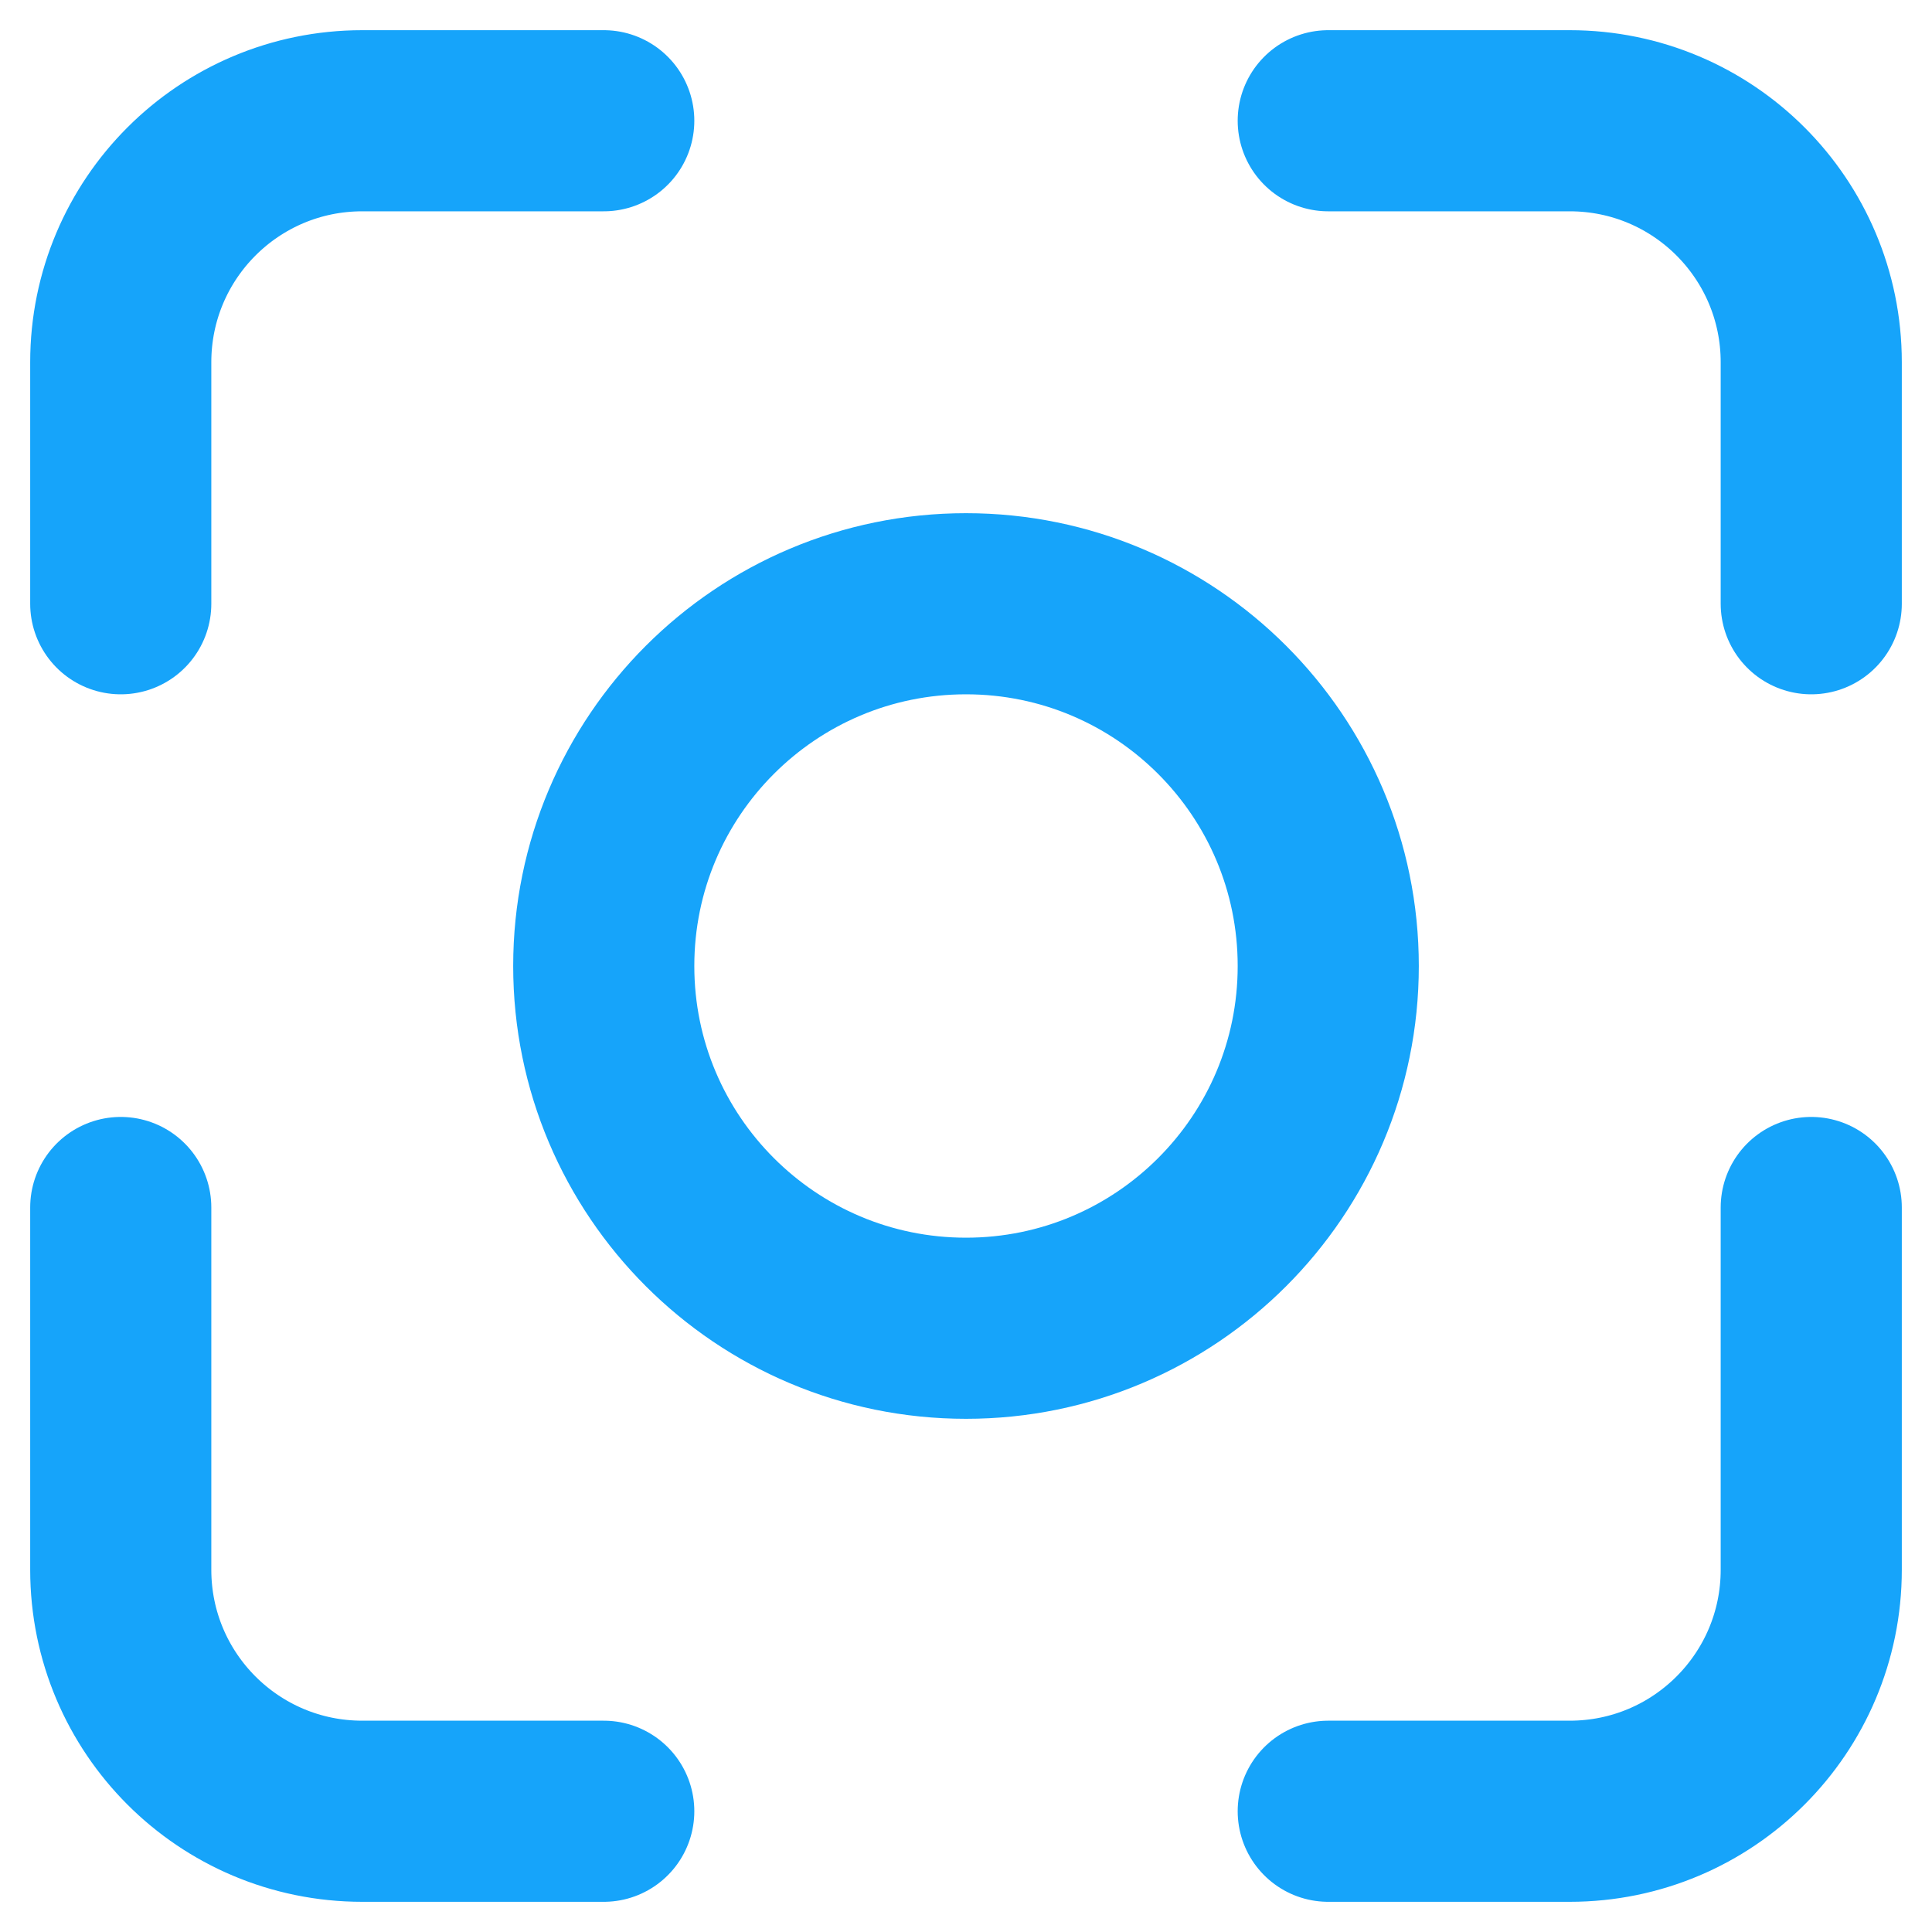
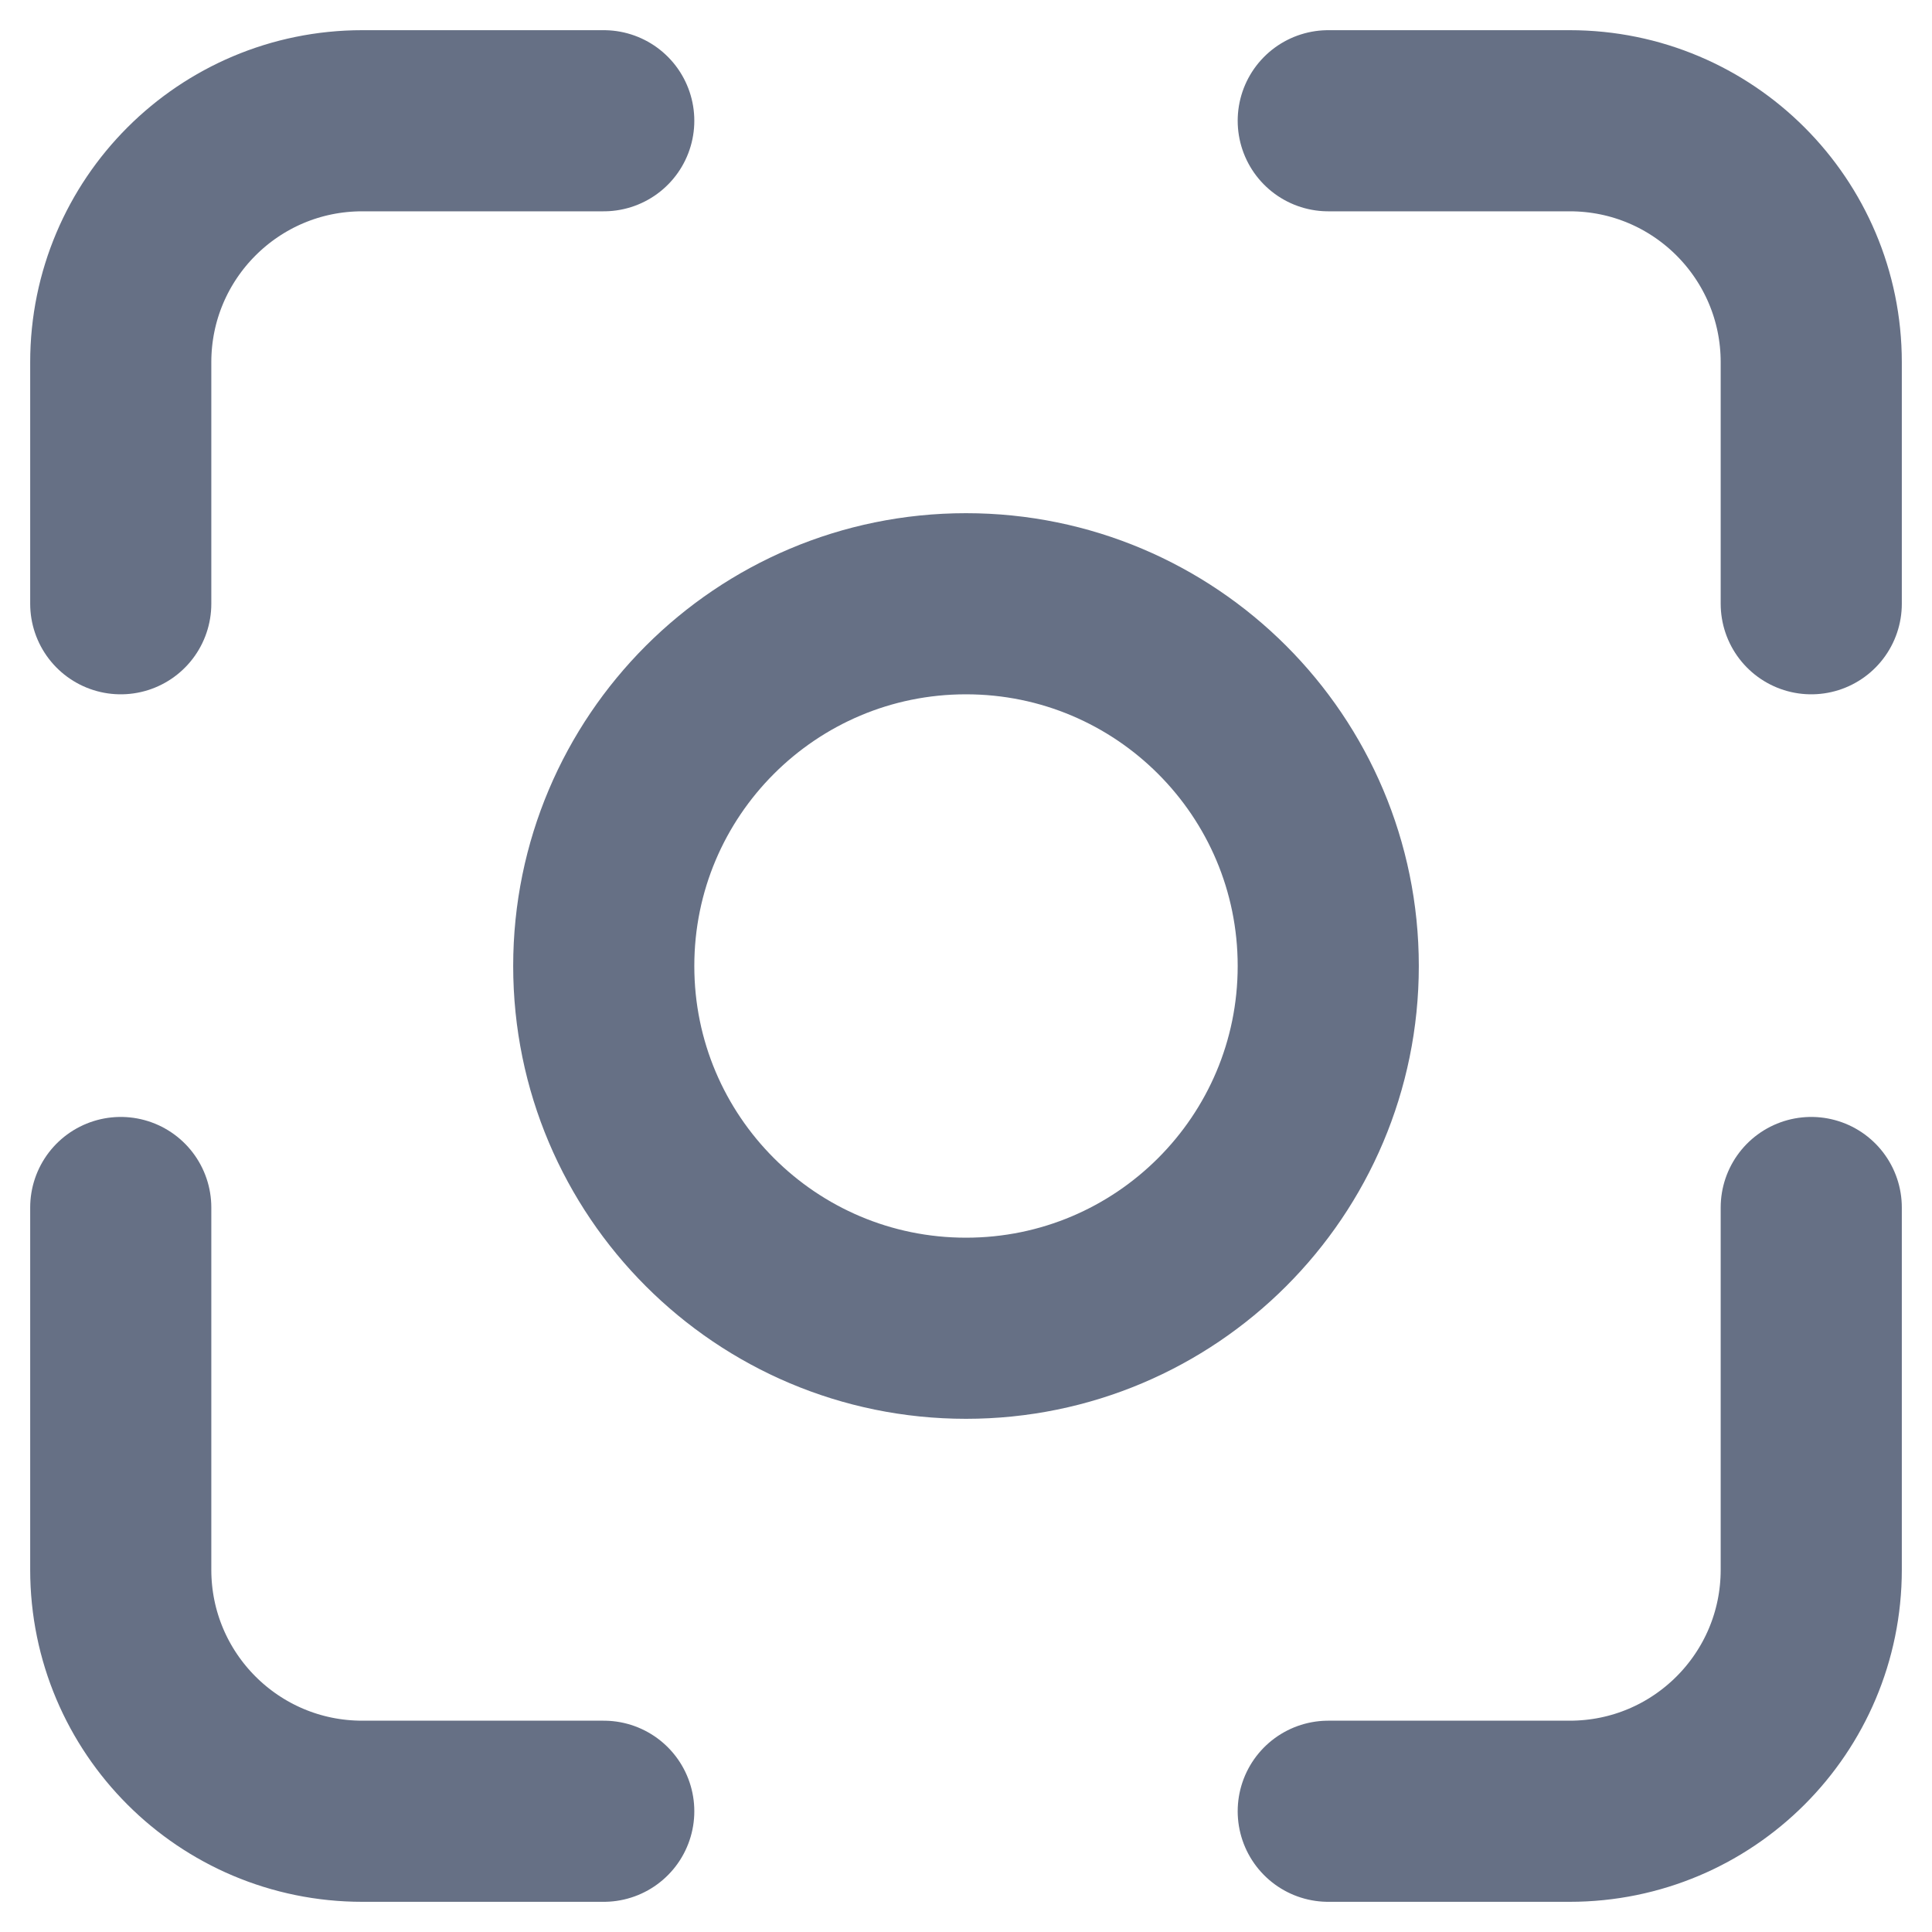
<svg xmlns="http://www.w3.org/2000/svg" width="16px" height="16px" viewBox="0 0 16 16" version="1.1">
  <g id="Styleguide" stroke="none" stroke-width="1" fill="none" fill-rule="evenodd" stroke-linecap="round" stroke-linejoin="round">
-     <g id="09-Icons-Library" transform="translate(-997, -415)" stroke="#16A4FA" stroke-width="1.5">
+     <g id="09-Icons-Library" transform="translate(-997, -415)" stroke="#667085" stroke-width="1.5">
      <g id="Actions-/-Snapshot" transform="translate(997, 415)">
        <g id="Group-19" transform="translate(1, 1)">
          <path d="M10,0 L12,0 C13.105,0 14,0.895 14,2 C14,2.861 14,3.527 14,4 M14,9 C14,9.606 14,10.606 14,12 C14,13.105 13.105,14 12,14 L10,14 M4,14 L2,14 C0.895,14 0,13.105 0,12 C0,10.596 0,9.596 0,9 M0,4 C0,3.533 0,2.867 0,2 C0,0.895 0.895,0 2,0 L4,0" id="Shape" />
          <circle id="Oval" cx="7" cy="7" r="3" />
        </g>
      </g>
    </g>
  </g>
</svg>
